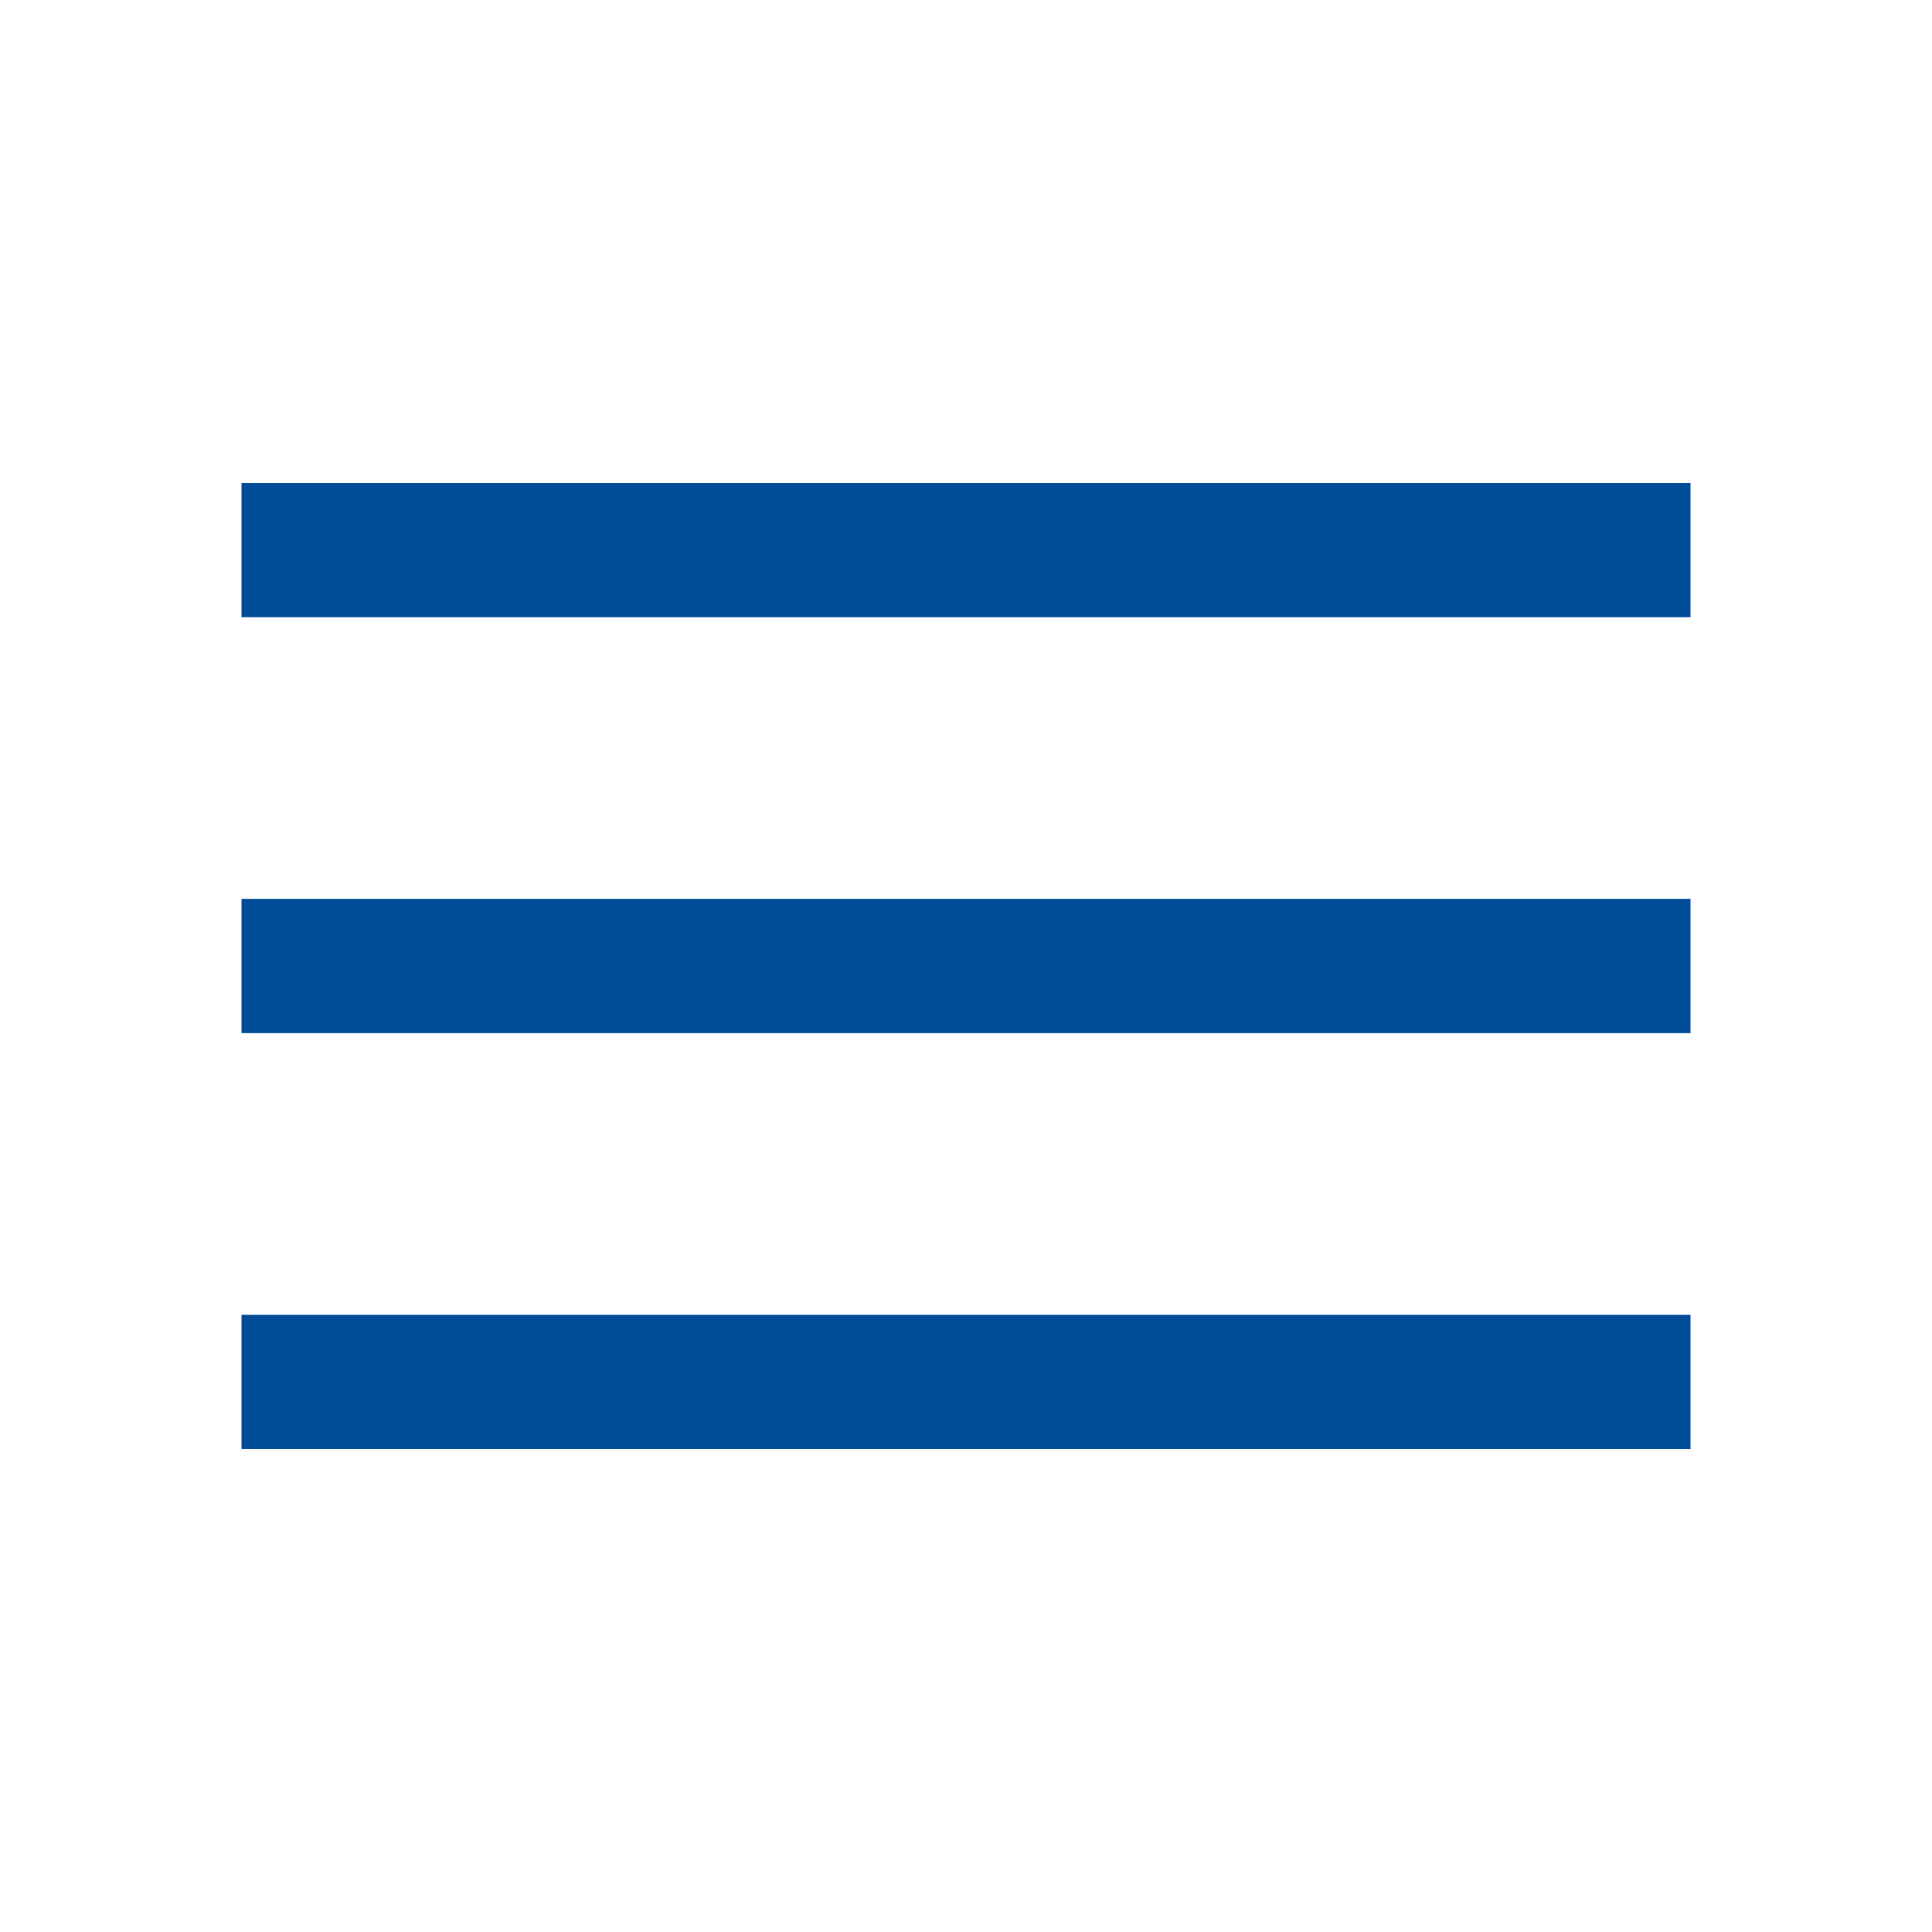
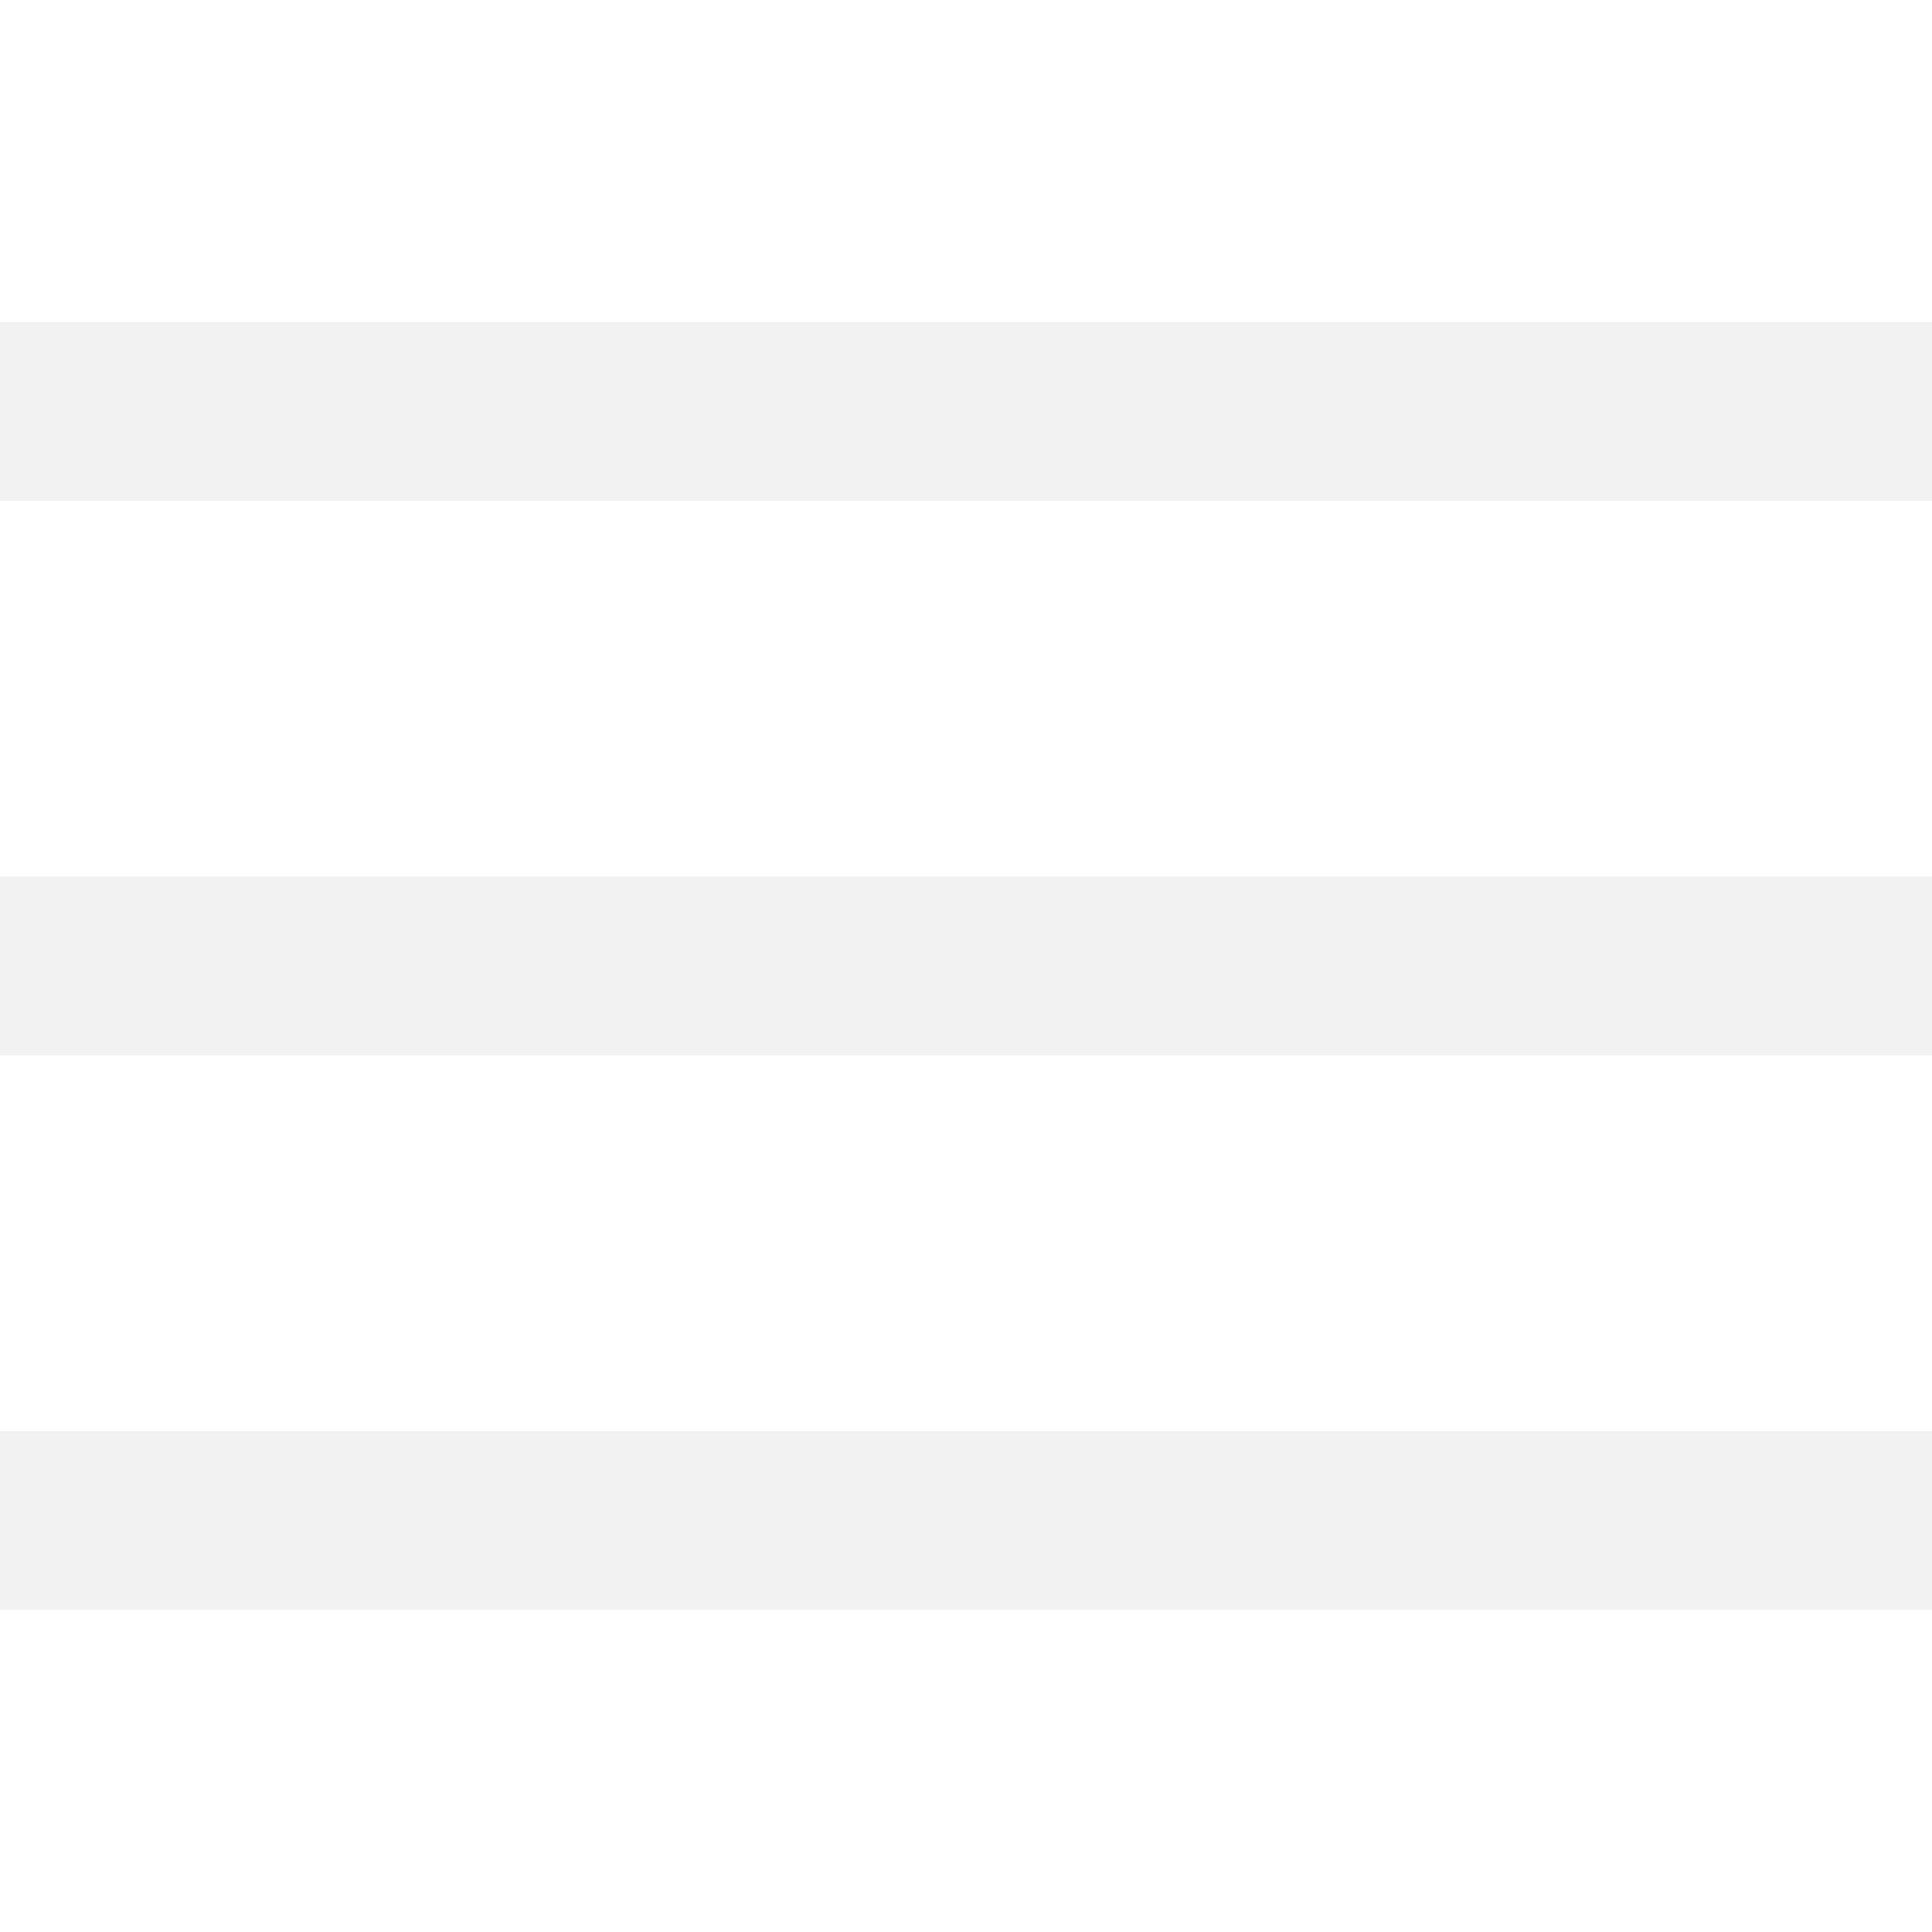
- <svg xmlns="http://www.w3.org/2000/svg" height="40px" viewBox="0 -960 960 960" width="40px" fill="#004C99">
-   <path d="M120-240v-66.67h720V-240H120Zm0-206.67v-66.66h720v66.66H120Zm0-206.66V-720h720v66.67H120Z" />
+ <svg xmlns="http://www.w3.org/2000/svg" width="24" height="24" viewBox="0 0 24 24" fill="none">
+   <path d="M0 20V17.778H24V20H0ZM0 13.111V10.889H24V13.111H0ZM0 6.222V4H24V6.222H0Z" fill="#F2F2F2" />
</svg>
